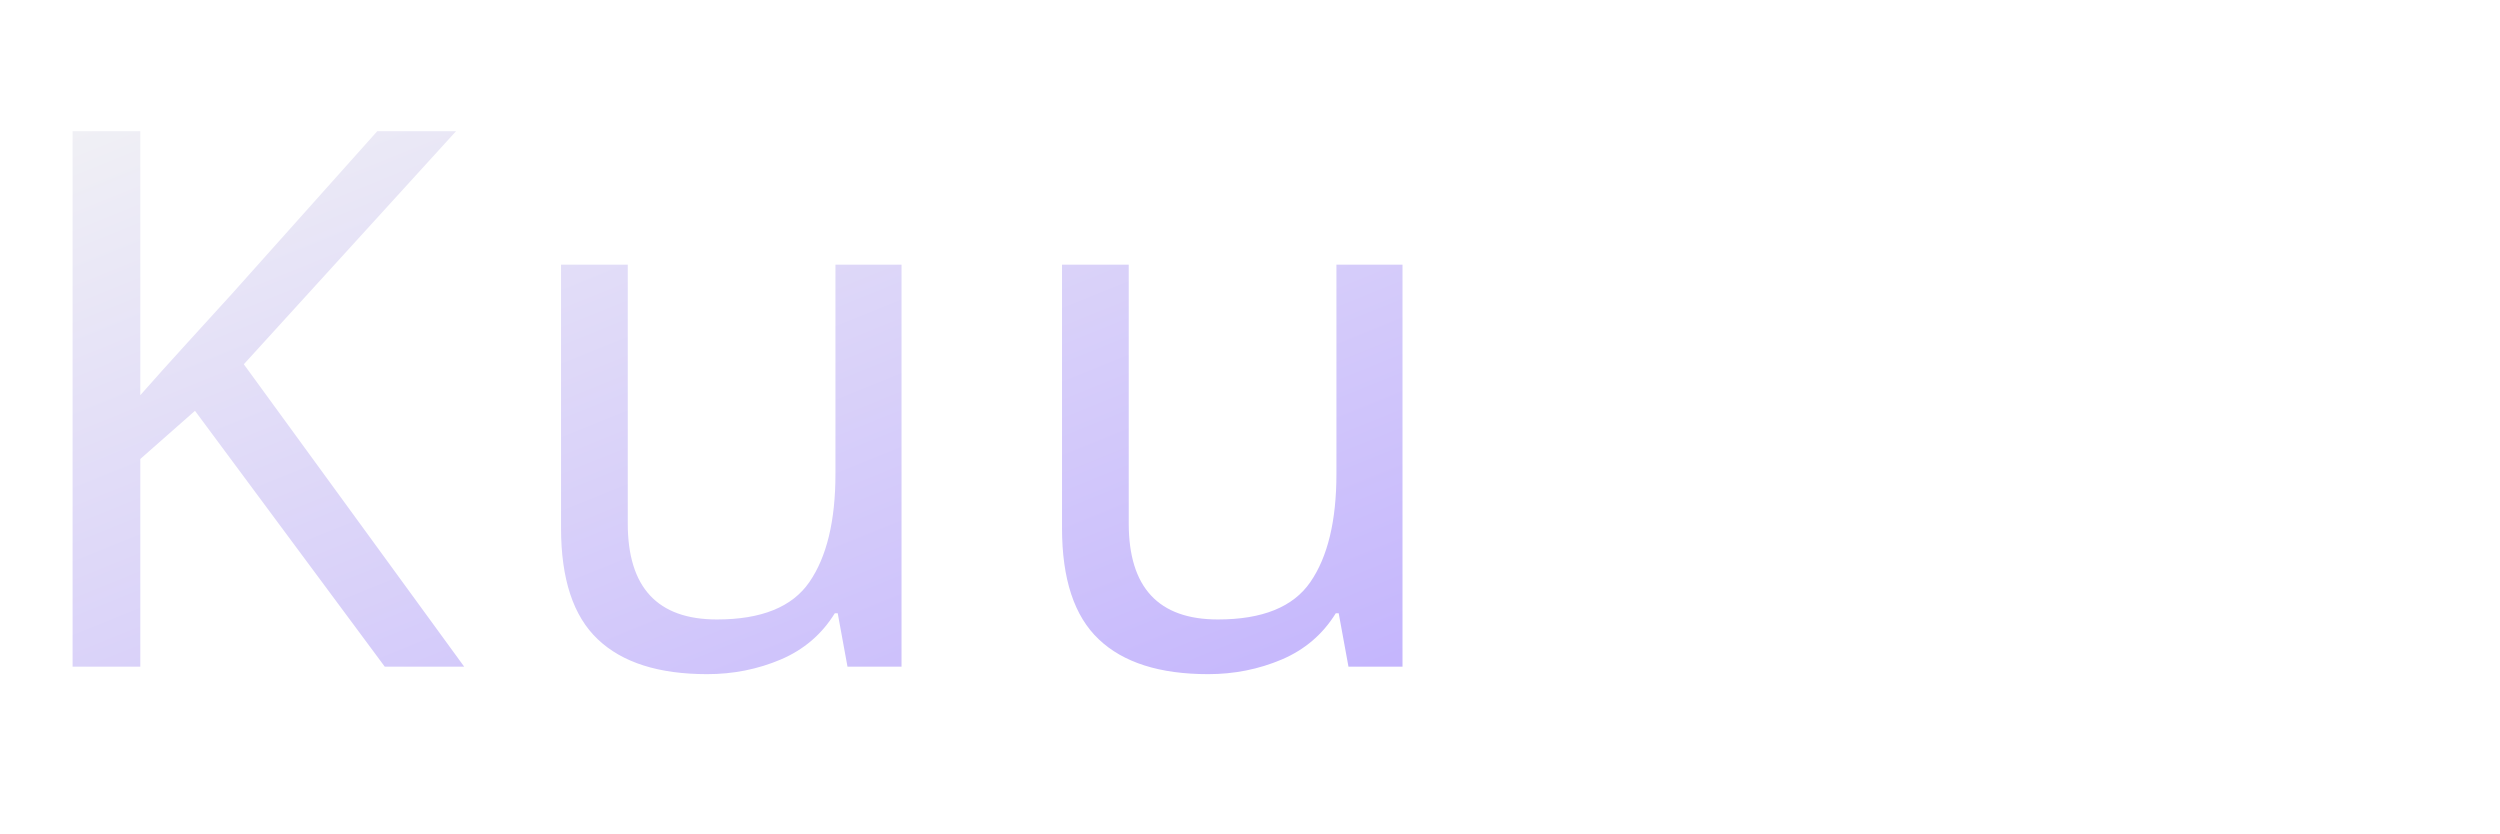
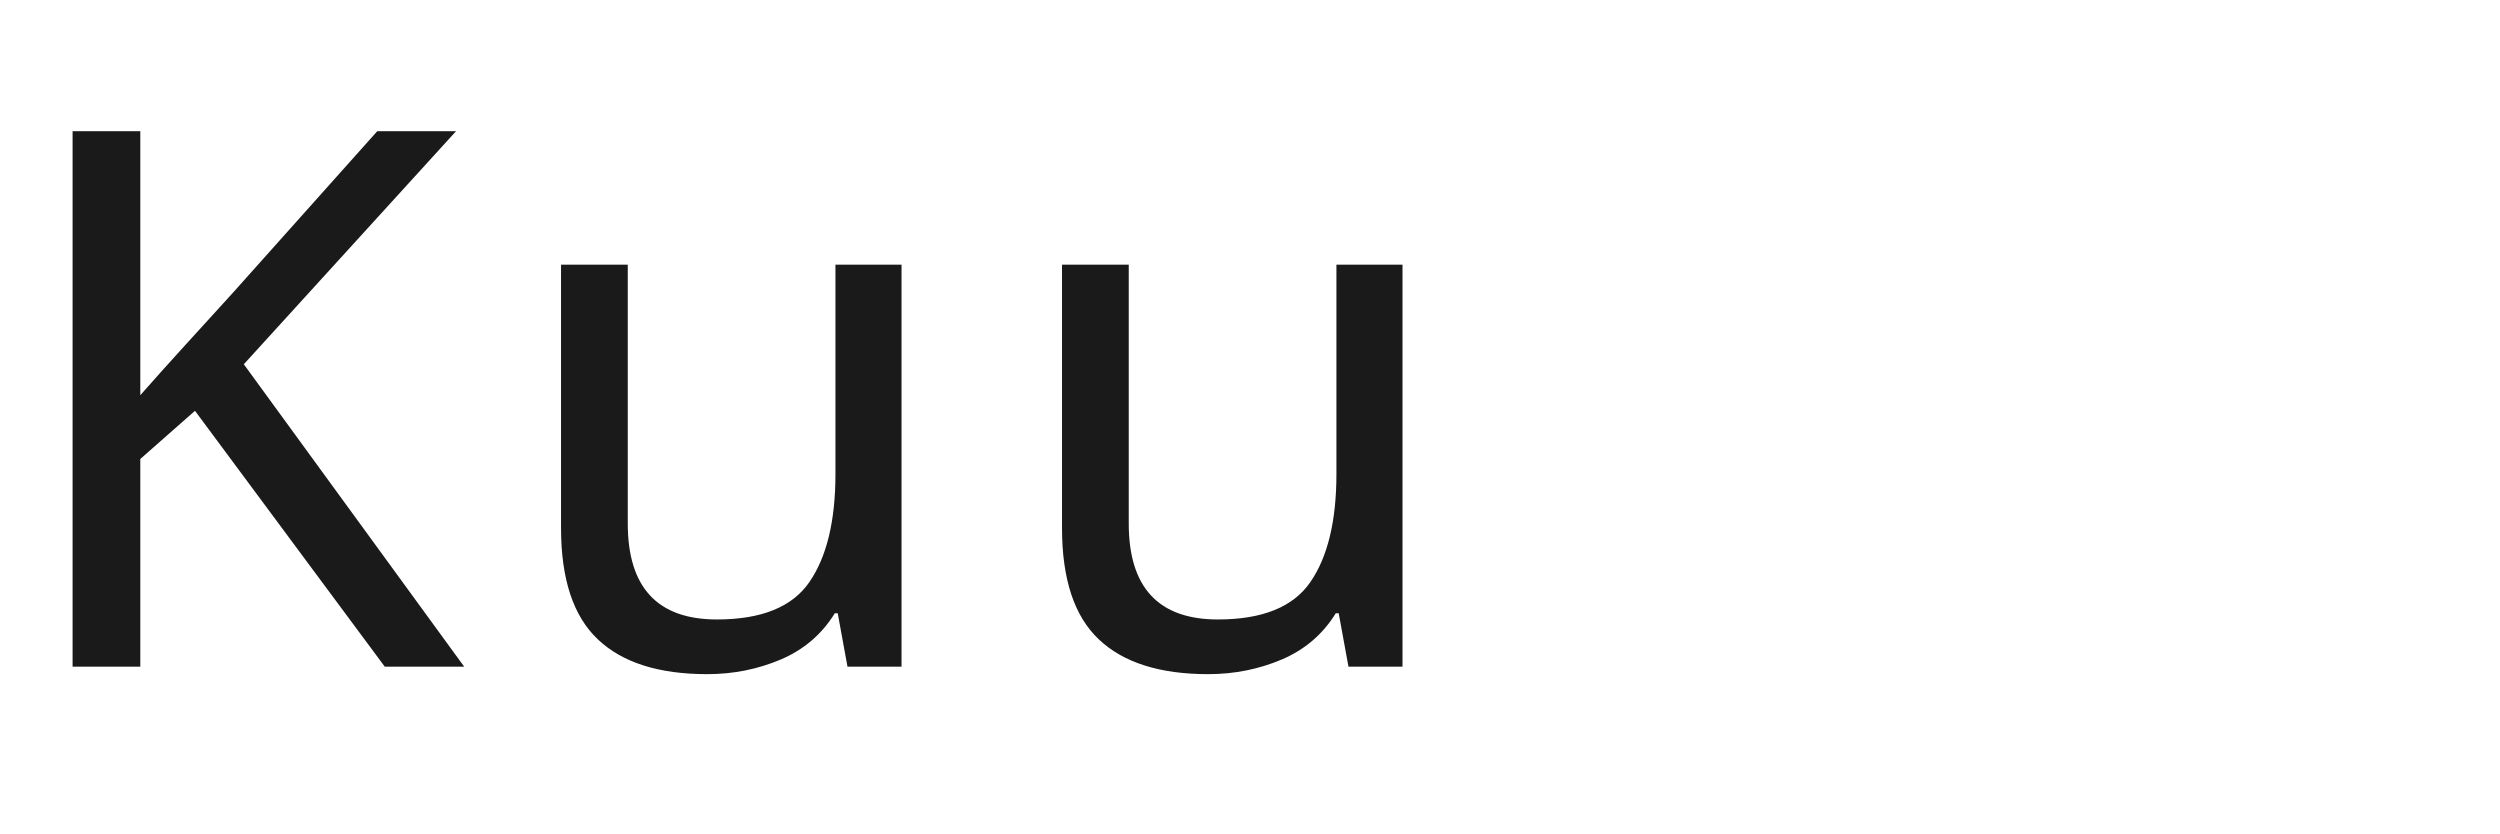
<svg xmlns="http://www.w3.org/2000/svg" viewBox="0 0 120 40">
-   <defs>
-     <linearGradient id="logoGradient" x1="0%" y1="0%" x2="100%" y2="100%">
-       <stop offset="0%" style="stop-color:#f0f0f5;stop-opacity:1" />
-       <stop offset="100%" style="stop-color:#c4b5fd;stop-opacity:1" />
-     </linearGradient>
-   </defs>
-   <text x="0" y="32" font-family="'Outfit', sans-serif" font-size="36" font-weight="300" fill="url(#logoGradient)" letter-spacing="0.05em">Kuu</text>
+   <text x="0" y="32" font-family="'Outfit', sans-serif" font-size="36" font-weight="400" fill="#1a1a1a" letter-spacing="0.05em">Kuu</text>
</svg>
